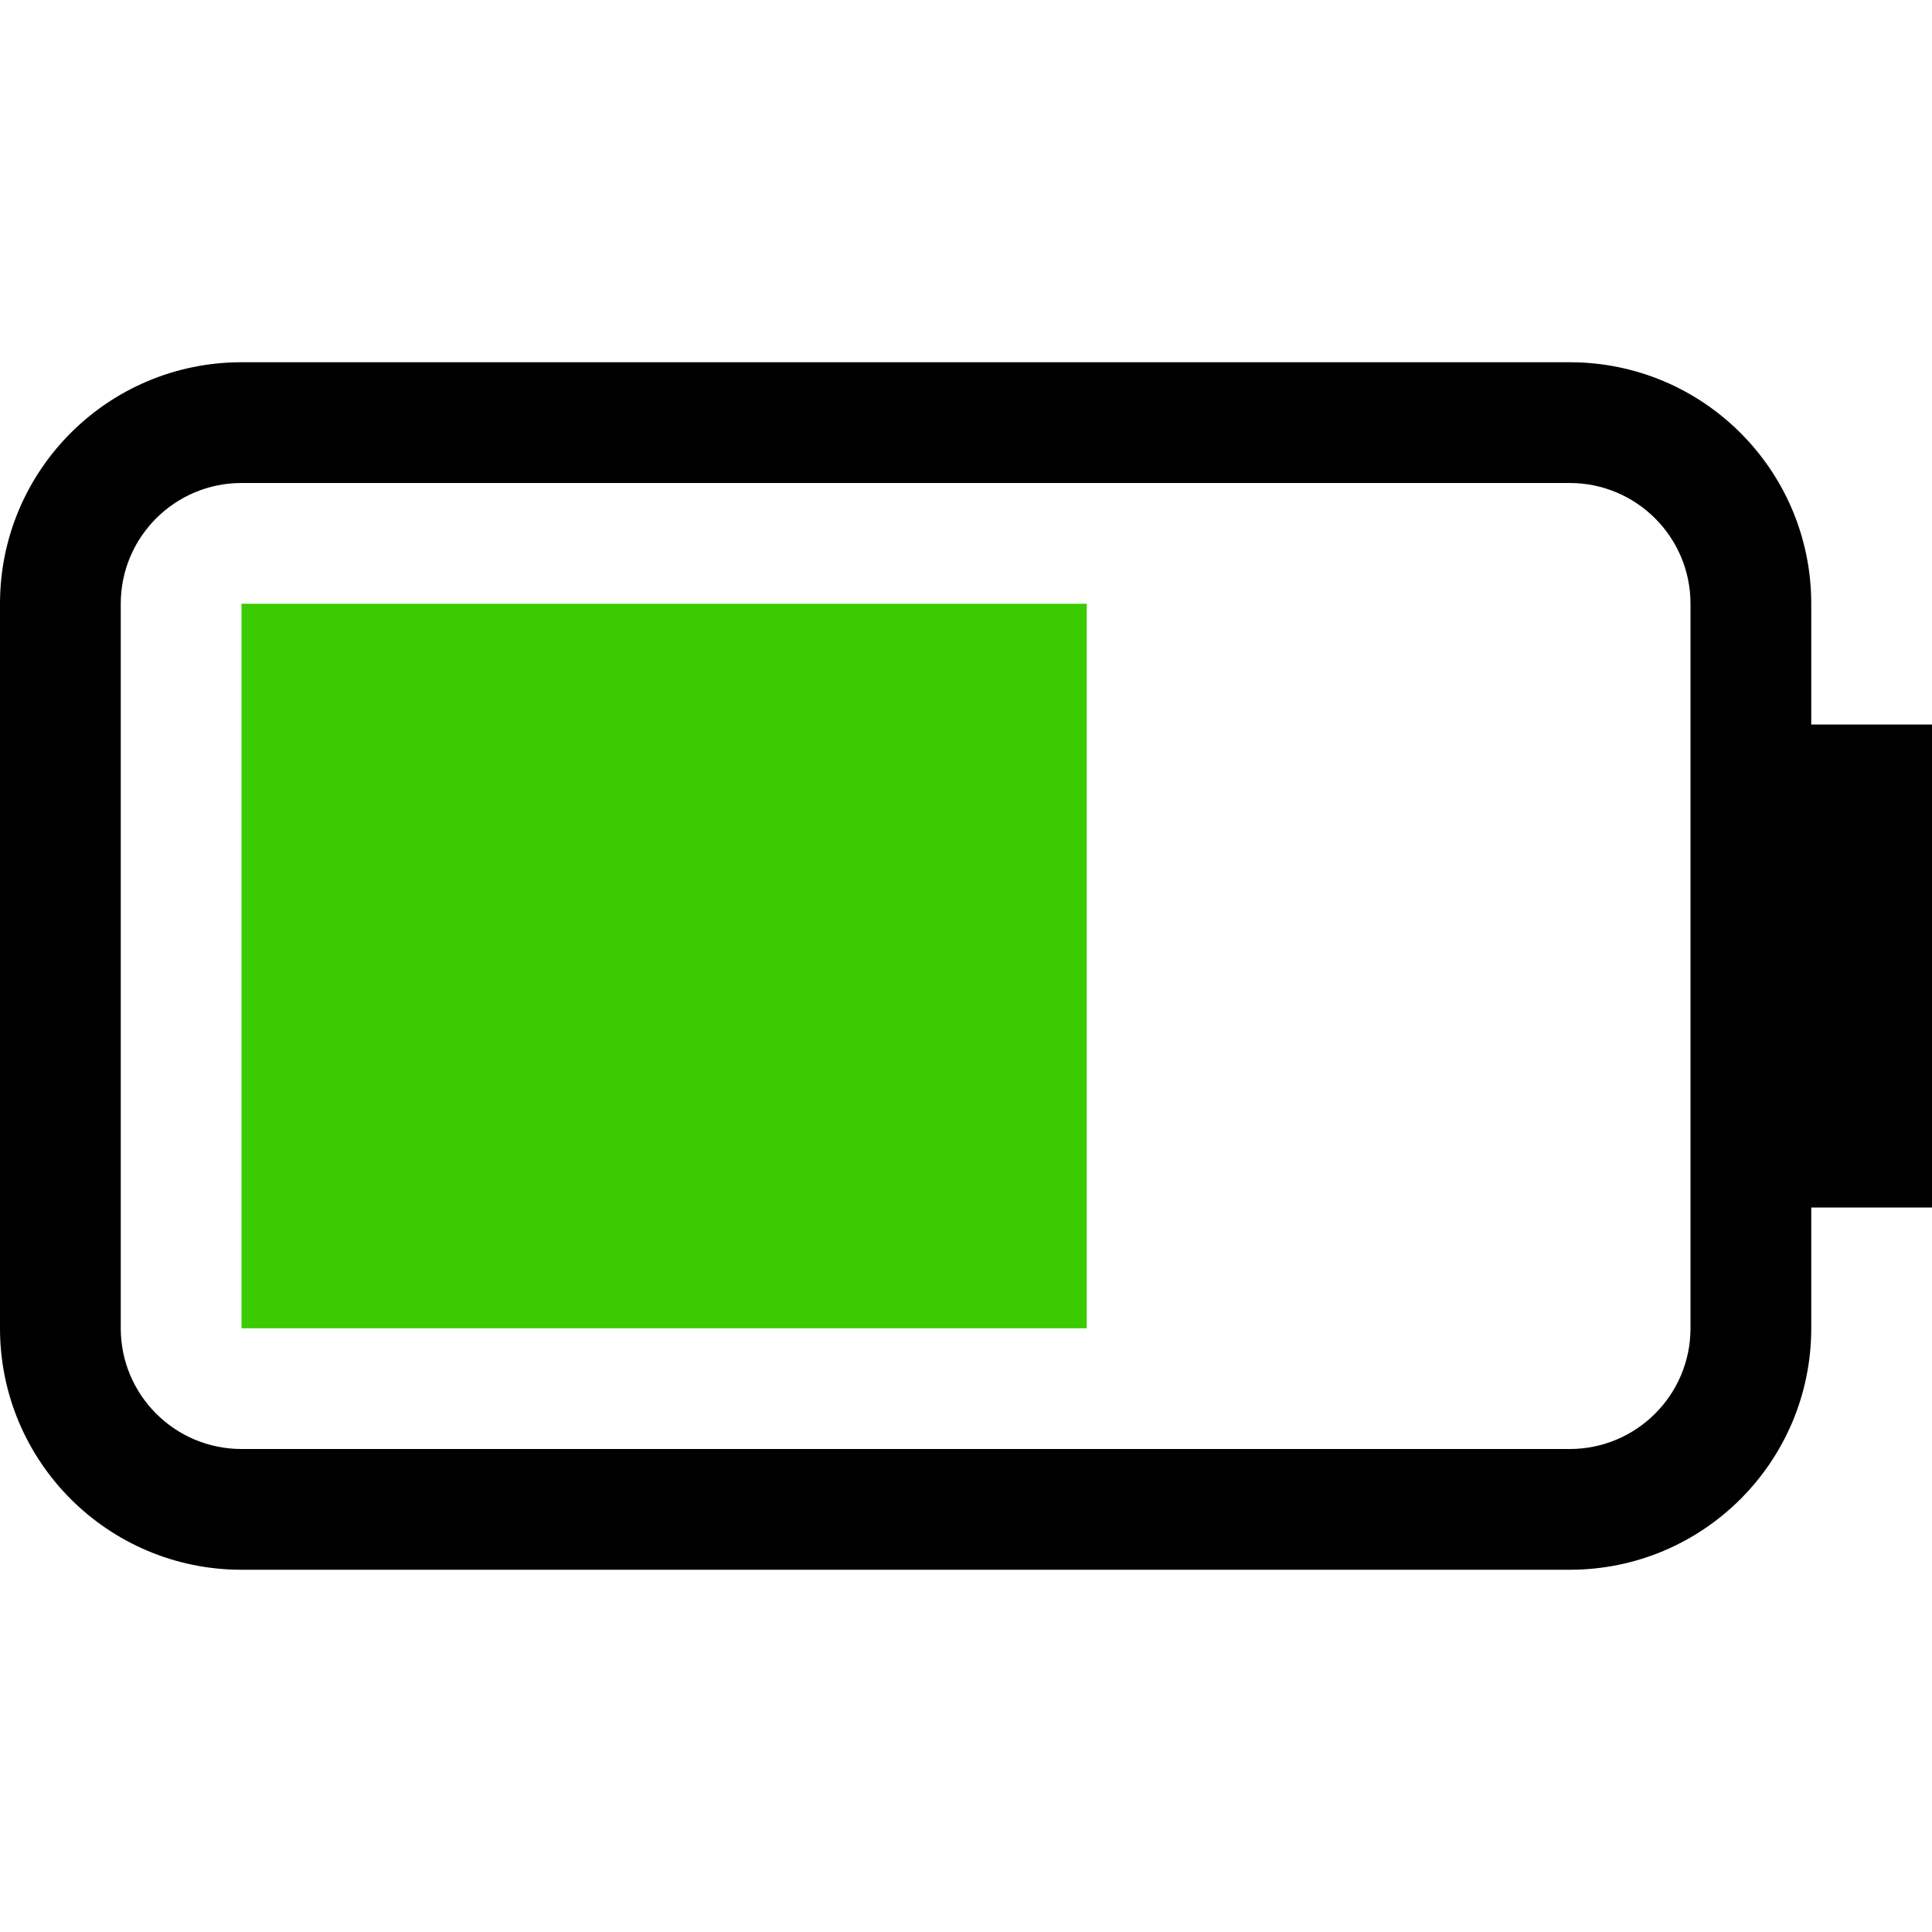
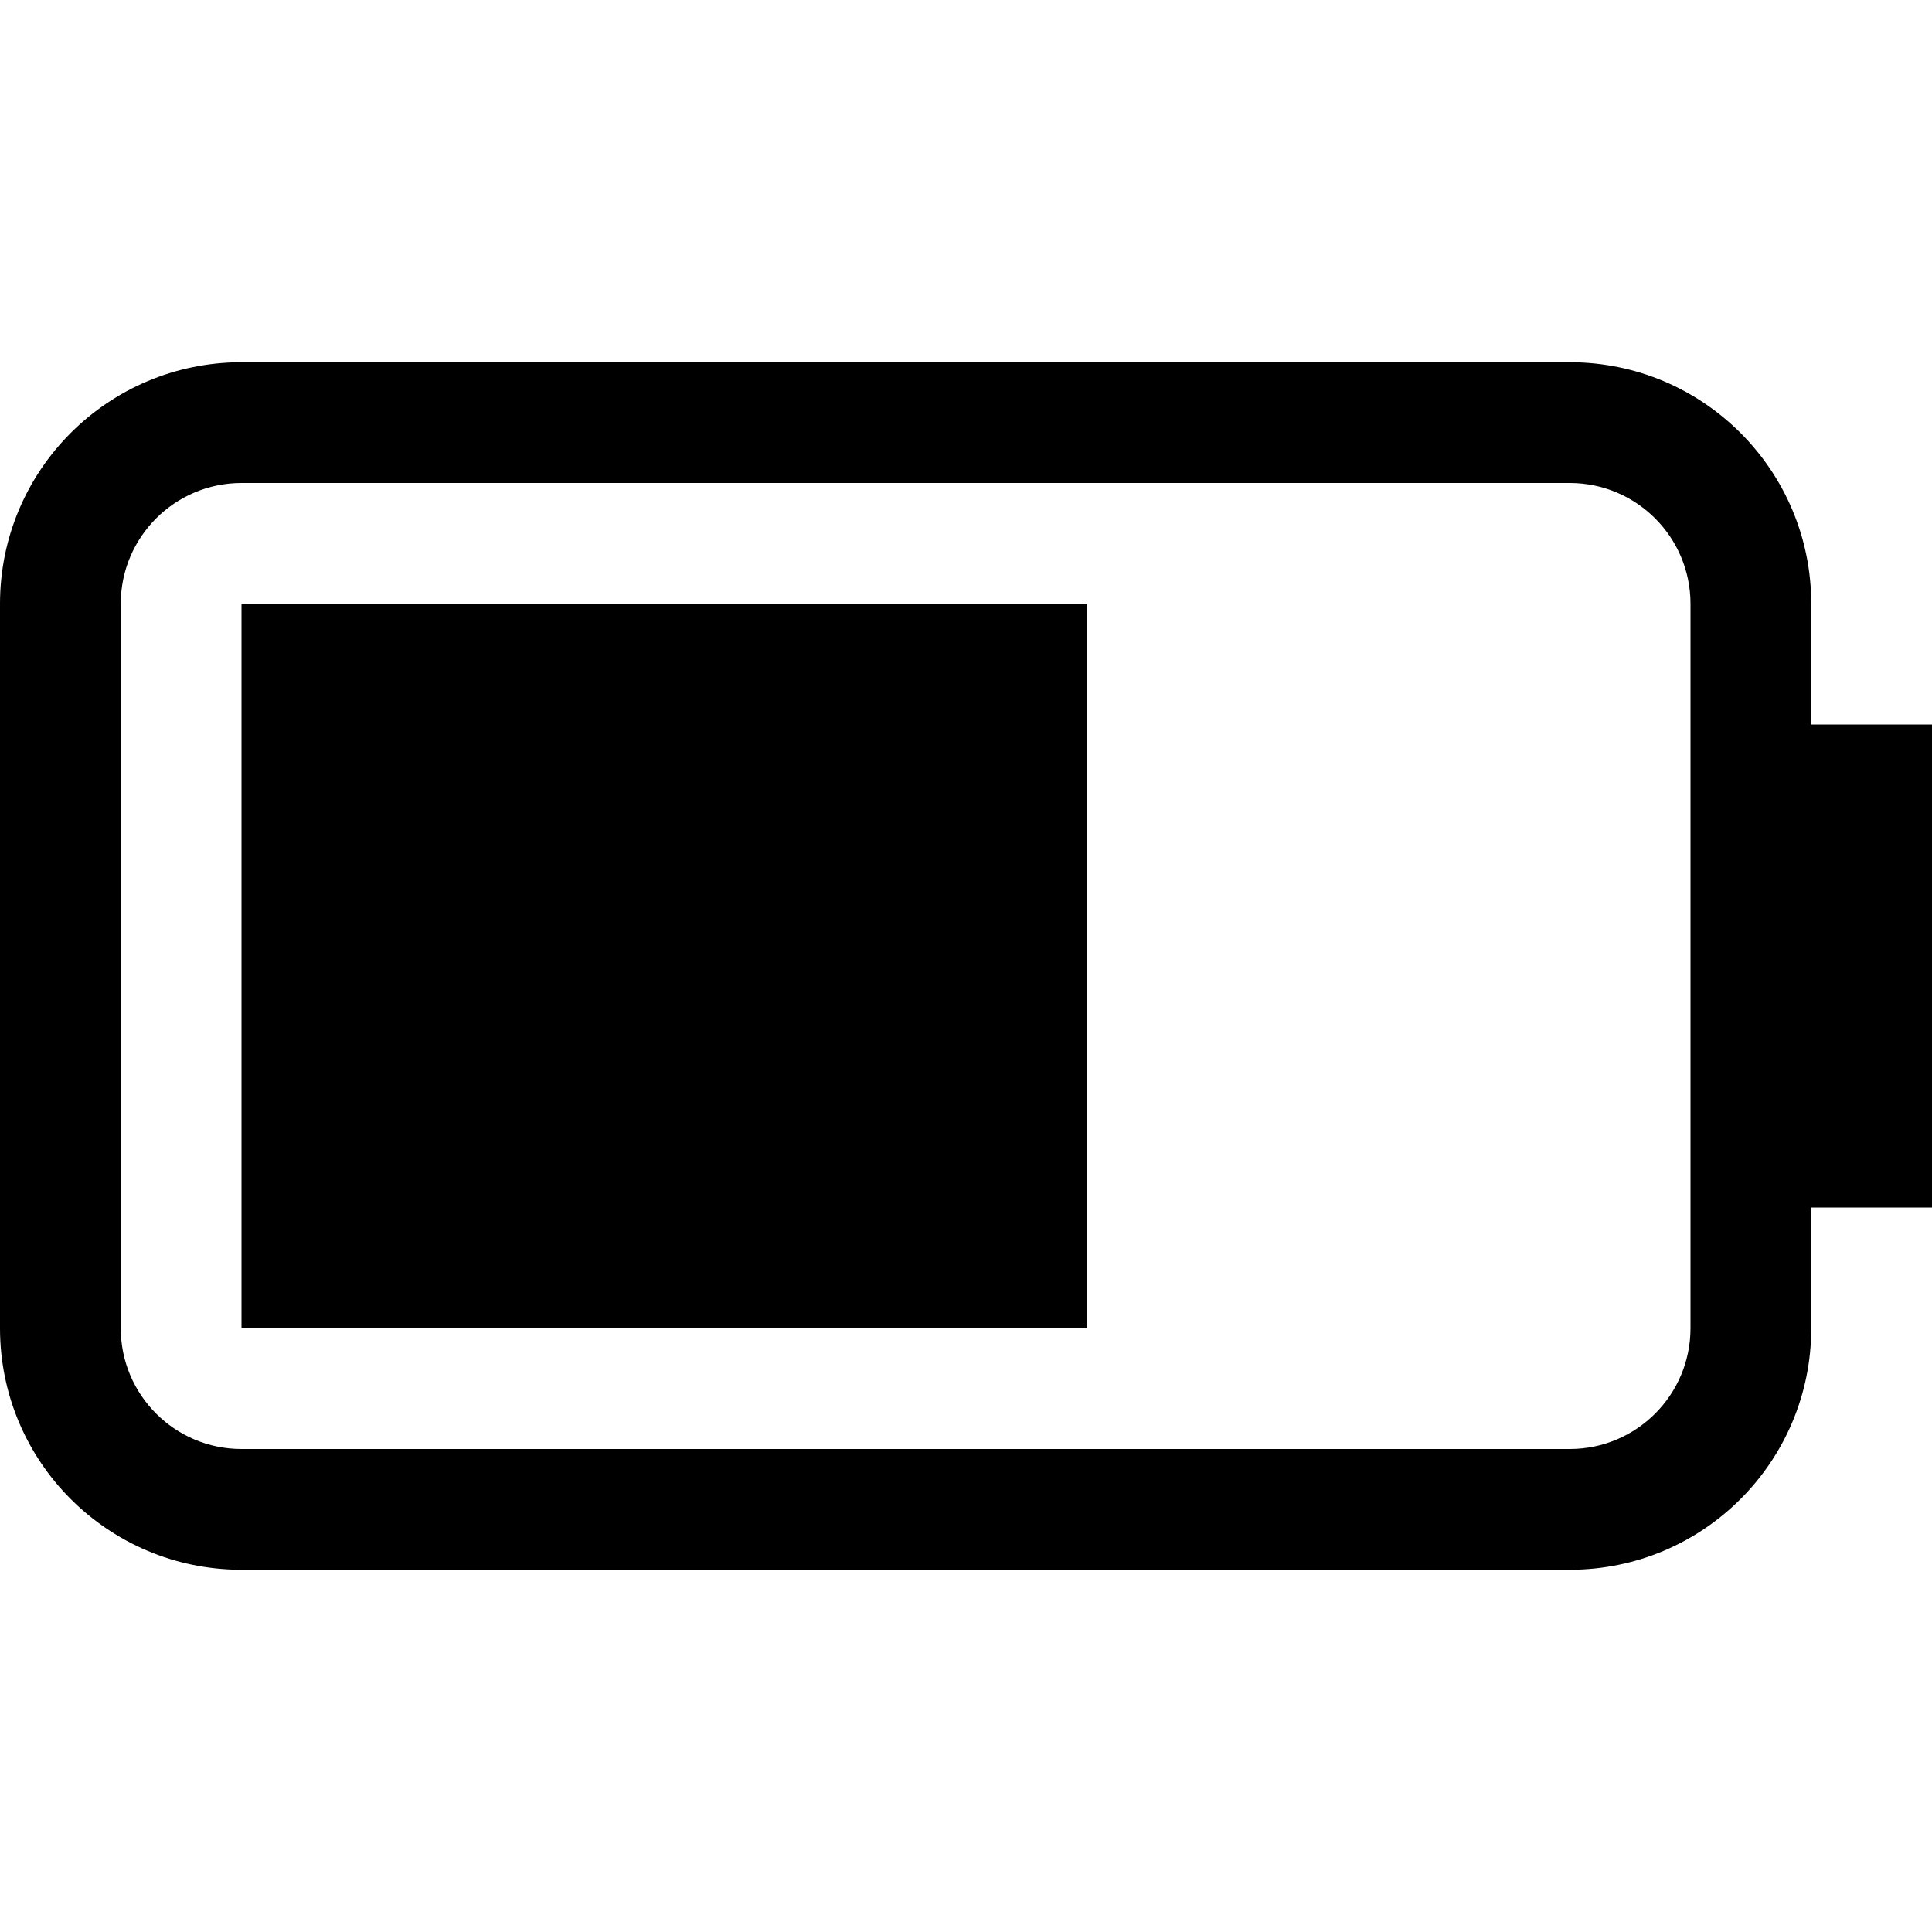
<svg xmlns="http://www.w3.org/2000/svg" width="16px" height="16px" viewBox="0 0 16 16" version="1.1">
  <g id="battery-060-symbolic-dark" stroke="none" stroke-width="1" fill="none" fill-rule="evenodd">
    <path d="M13,4 L2,4 C1.448,4 1,4.448 1,5 L1,11 C1,11.552 1.448,12 2,12 L13,12 C13.552,12 14,11.552 14,11 L14,5 C14,4.448 13.552,4 13,4 Z M15,11 C15,12.105 14.105,13 13,13 L2,13 C0.895,13 0,12.105 0,11 L0,5 C0,3.895 0.895,3 2,3 L13,3 C14.105,3 15,3.895 15,5 L15,6 L16,6 L16,10 L15,10 L15,11 Z" id="形状" fill="#000000" />
-     <polygon id="Rectangle" fill="#3ACB00" points="2 5 9 5 9 11 2 11" />
+     <polygon id="Rectangle" fill="#000000" points="2 5 9 5 9 11 2 11" />
  </g>
</svg>
